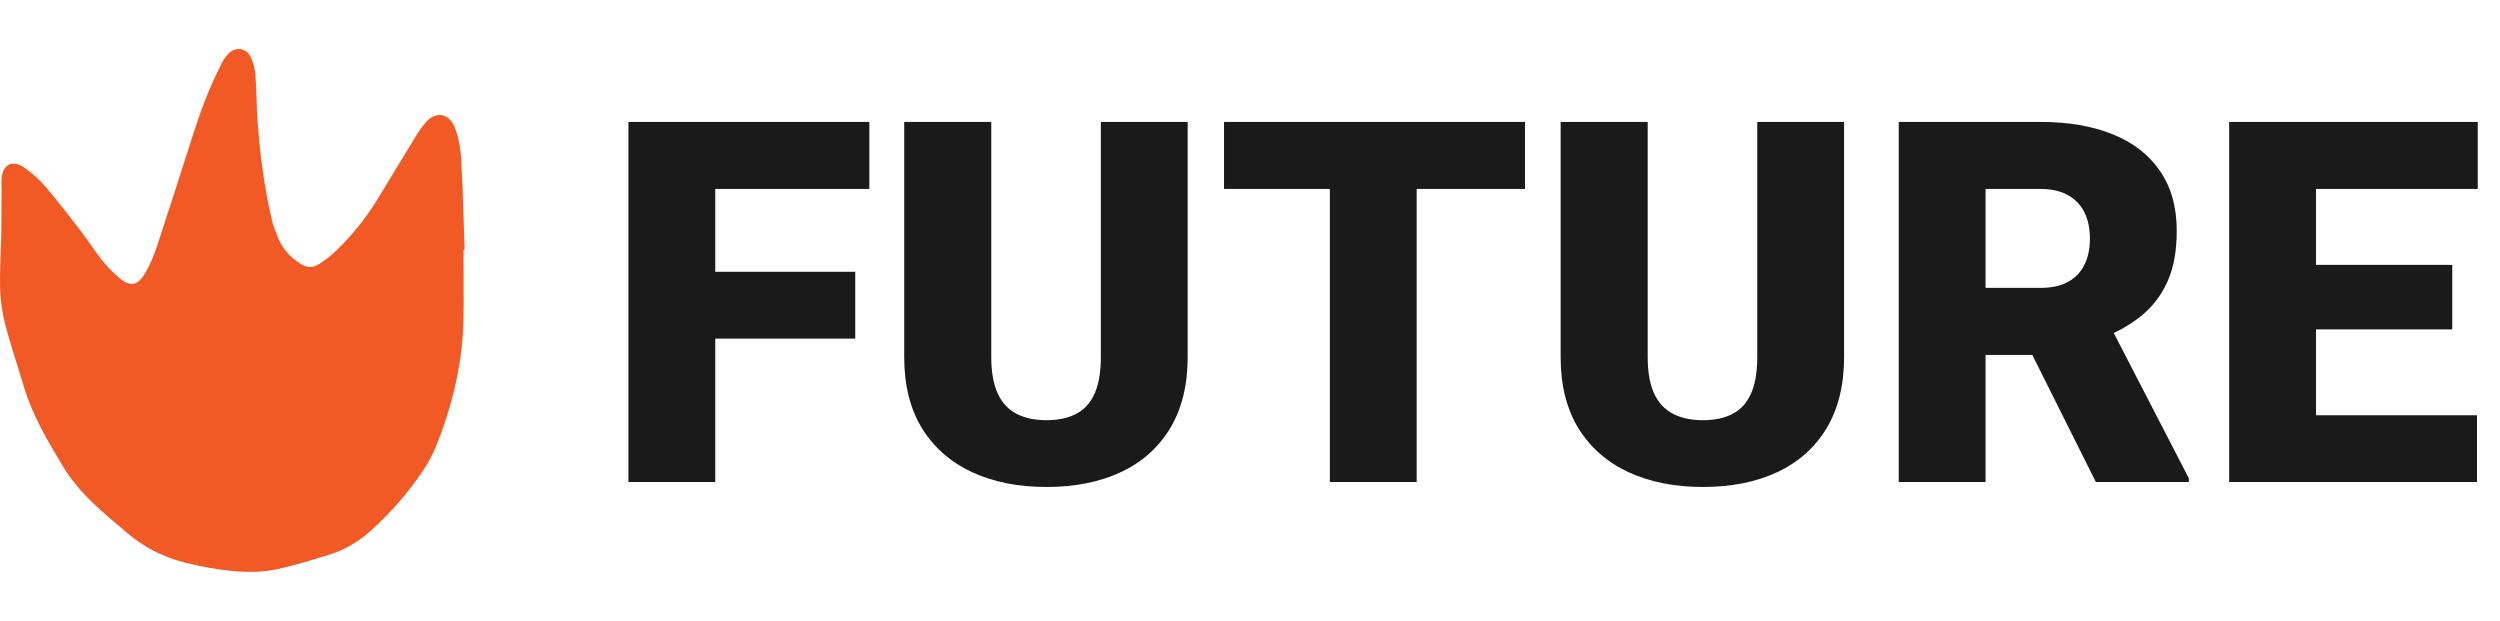
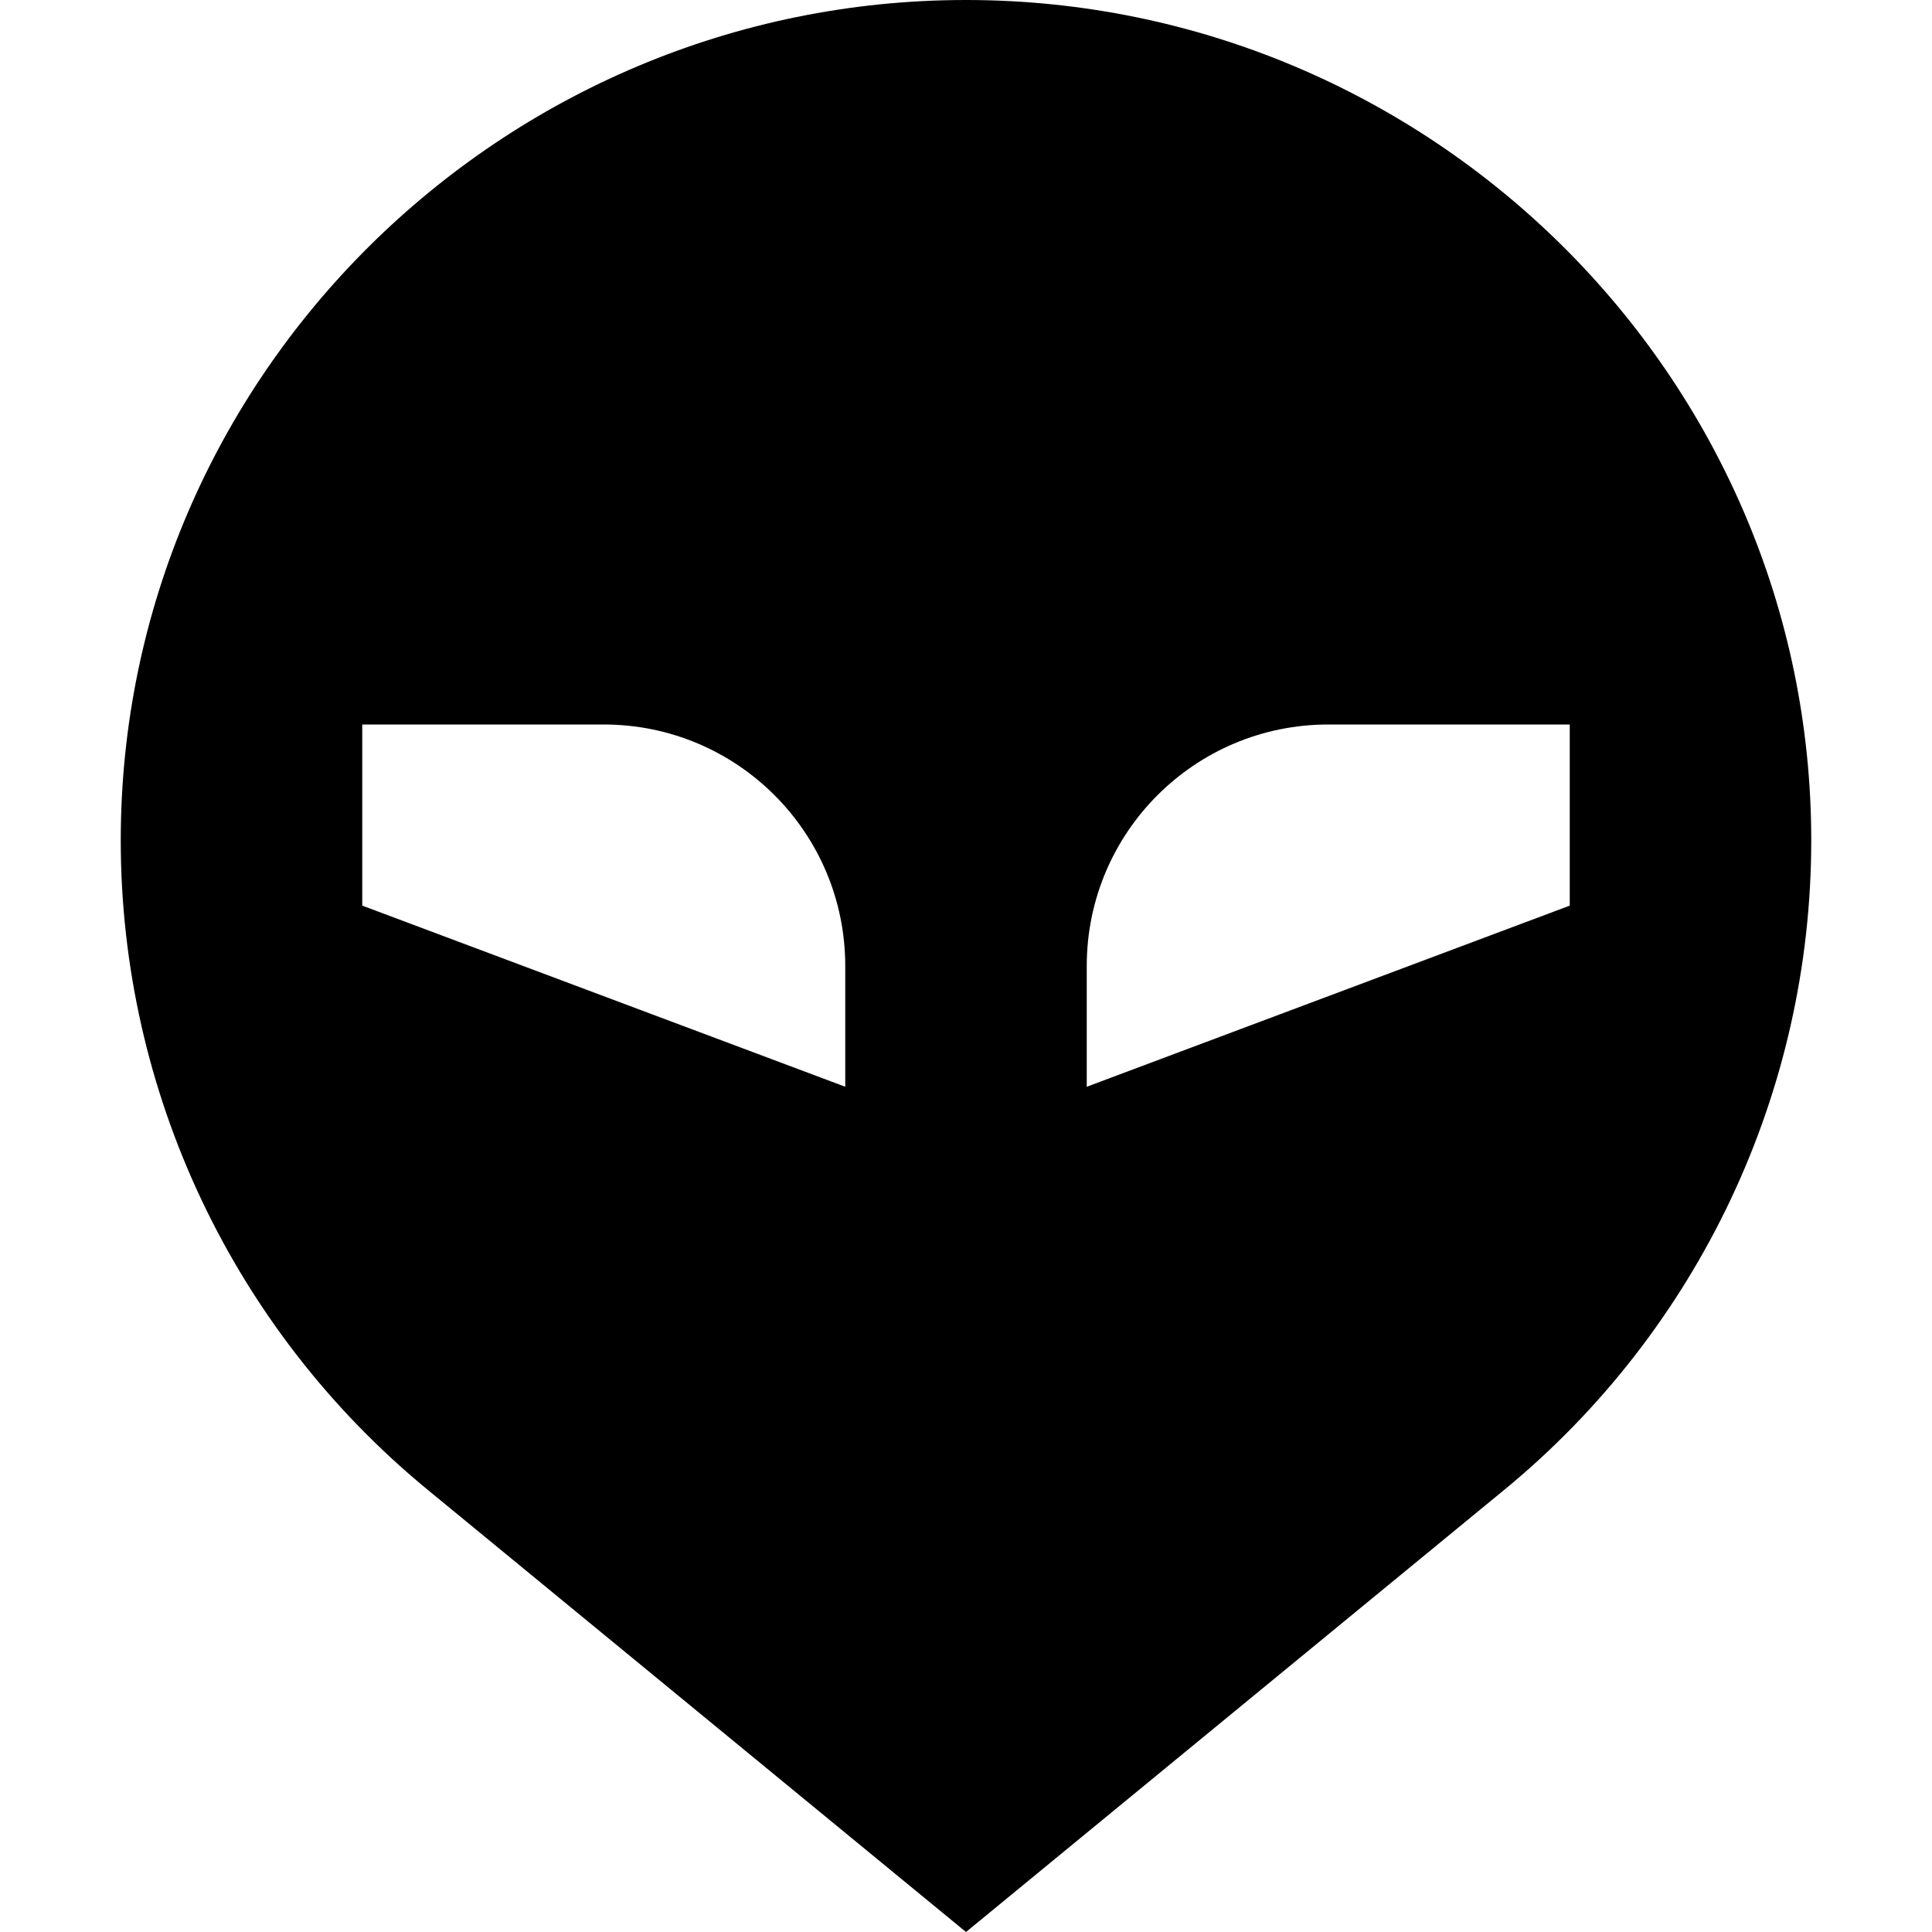
- <svg xmlns="http://www.w3.org/2000/svg" width="153" height="38" viewBox="0 0 153 38" fill="none">
-   <path d="M28.366 15.306C28.366 16.749 28.389 18.17 28.366 19.613C28.296 22.314 27.668 24.876 26.666 27.367C26.457 27.856 26.201 28.345 25.898 28.788C24.99 30.138 23.919 31.372 22.731 32.444C21.986 33.119 21.148 33.631 20.193 33.934C19.215 34.236 18.237 34.539 17.236 34.772C15.769 35.145 14.278 35.005 12.812 34.749C12.509 34.702 12.183 34.632 11.88 34.562C10.367 34.26 9.016 33.654 7.829 32.653C6.362 31.419 4.848 30.208 3.847 28.532C2.939 27.018 2.03 25.505 1.495 23.781C1.099 22.454 0.657 21.15 0.307 19.823C0.144 19.171 0.028 18.402 0.005 17.681C-0.019 16.563 0.051 15.445 0.075 14.328C0.098 13.466 0.075 12.604 0.098 11.766C0.098 11.487 0.075 11.207 0.098 10.928C0.144 10.09 0.75 9.764 1.448 10.229C1.937 10.579 2.403 10.975 2.776 11.417C3.521 12.278 4.196 13.187 4.895 14.072C5.337 14.654 5.733 15.259 6.175 15.841C6.501 16.26 6.897 16.656 7.293 17.005C7.945 17.564 8.434 17.494 8.876 16.726C9.179 16.214 9.412 15.655 9.598 15.096C10.343 12.814 11.088 10.532 11.81 8.25C12.276 6.783 12.812 5.363 13.51 3.989C13.627 3.733 13.766 3.5 13.976 3.29C14.395 2.848 15.047 2.918 15.326 3.453C15.489 3.779 15.606 4.199 15.629 4.571C15.699 5.433 15.699 6.294 15.745 7.132C15.885 9.251 16.141 11.347 16.63 13.419C16.724 13.839 16.887 14.235 17.049 14.63C17.329 15.259 17.771 15.748 18.353 16.121C18.726 16.377 19.122 16.423 19.518 16.167C19.913 15.911 20.286 15.632 20.612 15.306C21.59 14.351 22.428 13.303 23.15 12.116C23.895 10.881 24.64 9.671 25.386 8.436C25.595 8.087 25.828 7.738 26.107 7.435C26.689 6.806 27.458 6.946 27.807 7.738C28.133 8.53 28.226 9.414 28.25 10.253C28.343 11.906 28.366 13.559 28.436 15.213C28.413 15.306 28.389 15.306 28.366 15.306Z" fill="#F15A24" />
-   <path d="M43.773 7.461V29.5H38.46V7.461H43.773ZM52.341 16.634V20.721H42.26V16.634H52.341ZM53.204 7.461V11.563H42.26V7.461H53.204ZM67.372 7.461H72.685V21.856C72.685 23.572 72.326 25.025 71.61 26.215C70.893 27.396 69.889 28.289 68.598 28.895C67.306 29.5 65.787 29.803 64.041 29.803C62.316 29.803 60.797 29.5 59.485 28.895C58.184 28.289 57.164 27.396 56.428 26.215C55.701 25.025 55.338 23.572 55.338 21.856V7.461H60.666V21.856C60.666 22.764 60.797 23.506 61.06 24.081C61.322 24.646 61.705 25.06 62.21 25.322C62.715 25.585 63.325 25.716 64.041 25.716C64.768 25.716 65.379 25.585 65.873 25.322C66.368 25.06 66.741 24.646 66.993 24.081C67.245 23.506 67.372 22.764 67.372 21.856V7.461ZM86.701 7.461V29.5H81.388V7.461H86.701ZM93.331 7.461V11.563H74.91V7.461H93.331ZM107.544 7.461H112.857V21.856C112.857 23.572 112.499 25.025 111.783 26.215C111.066 27.396 110.062 28.289 108.771 28.895C107.479 29.5 105.96 29.803 104.214 29.803C102.489 29.803 100.97 29.5 99.658 28.895C98.356 28.289 97.337 27.396 96.601 26.215C95.874 25.025 95.511 23.572 95.511 21.856V7.461H100.839V21.856C100.839 22.764 100.97 23.506 101.232 24.081C101.495 24.646 101.878 25.06 102.383 25.322C102.887 25.585 103.498 25.716 104.214 25.716C104.941 25.716 105.551 25.585 106.046 25.322C106.54 25.06 106.914 24.646 107.166 24.081C107.418 23.506 107.544 22.764 107.544 21.856V7.461ZM116.203 7.461H124.876C126.571 7.461 128.045 7.713 129.296 8.218C130.547 8.722 131.511 9.469 132.187 10.458C132.873 11.447 133.216 12.668 133.216 14.121C133.216 15.383 133.02 16.437 132.626 17.285C132.232 18.132 131.682 18.834 130.976 19.389C130.28 19.934 129.467 20.383 128.539 20.736L126.798 21.72H119.518L119.487 17.618H124.876C125.552 17.618 126.112 17.497 126.556 17.254C127 17.012 127.333 16.669 127.555 16.225C127.787 15.771 127.903 15.231 127.903 14.605C127.903 13.97 127.787 13.425 127.555 12.971C127.323 12.517 126.98 12.168 126.526 11.926C126.082 11.684 125.532 11.563 124.876 11.563H121.516V29.5H116.203V7.461ZM128.267 29.5L123.393 19.752L129.023 19.722L133.958 29.273V29.5H128.267ZM151.592 25.413V29.5H139.846V25.413H151.592ZM141.738 7.461V29.5H136.425V7.461H141.738ZM150.079 16.21V20.161H139.846V16.21H150.079ZM151.638 7.461V11.563H139.846V7.461H151.638Z" fill="#1A1A1A" />
+ <svg xmlns="http://www.w3.org/2000/svg" width="800px" height="800px" viewBox="0 0 16 16" fill="none">
+   <path fill-rule="evenodd" clip-rule="evenodd" d="M8 16L3.542 12.338C1.933 11.016 1 9.043 1 6.96C1 3.116 4.156 0 8 0C11.844 0 15 3.116 15 6.96C15 9.043 14.067 11.016 12.458 12.338L8 16ZM3 6H5C6.105 6 7 6.895 7 8V9L3 7.5V6ZM11 6C9.895 6 9 6.895 9 8V9L13 7.5V6H11Z" fill="#000000" />
</svg>
